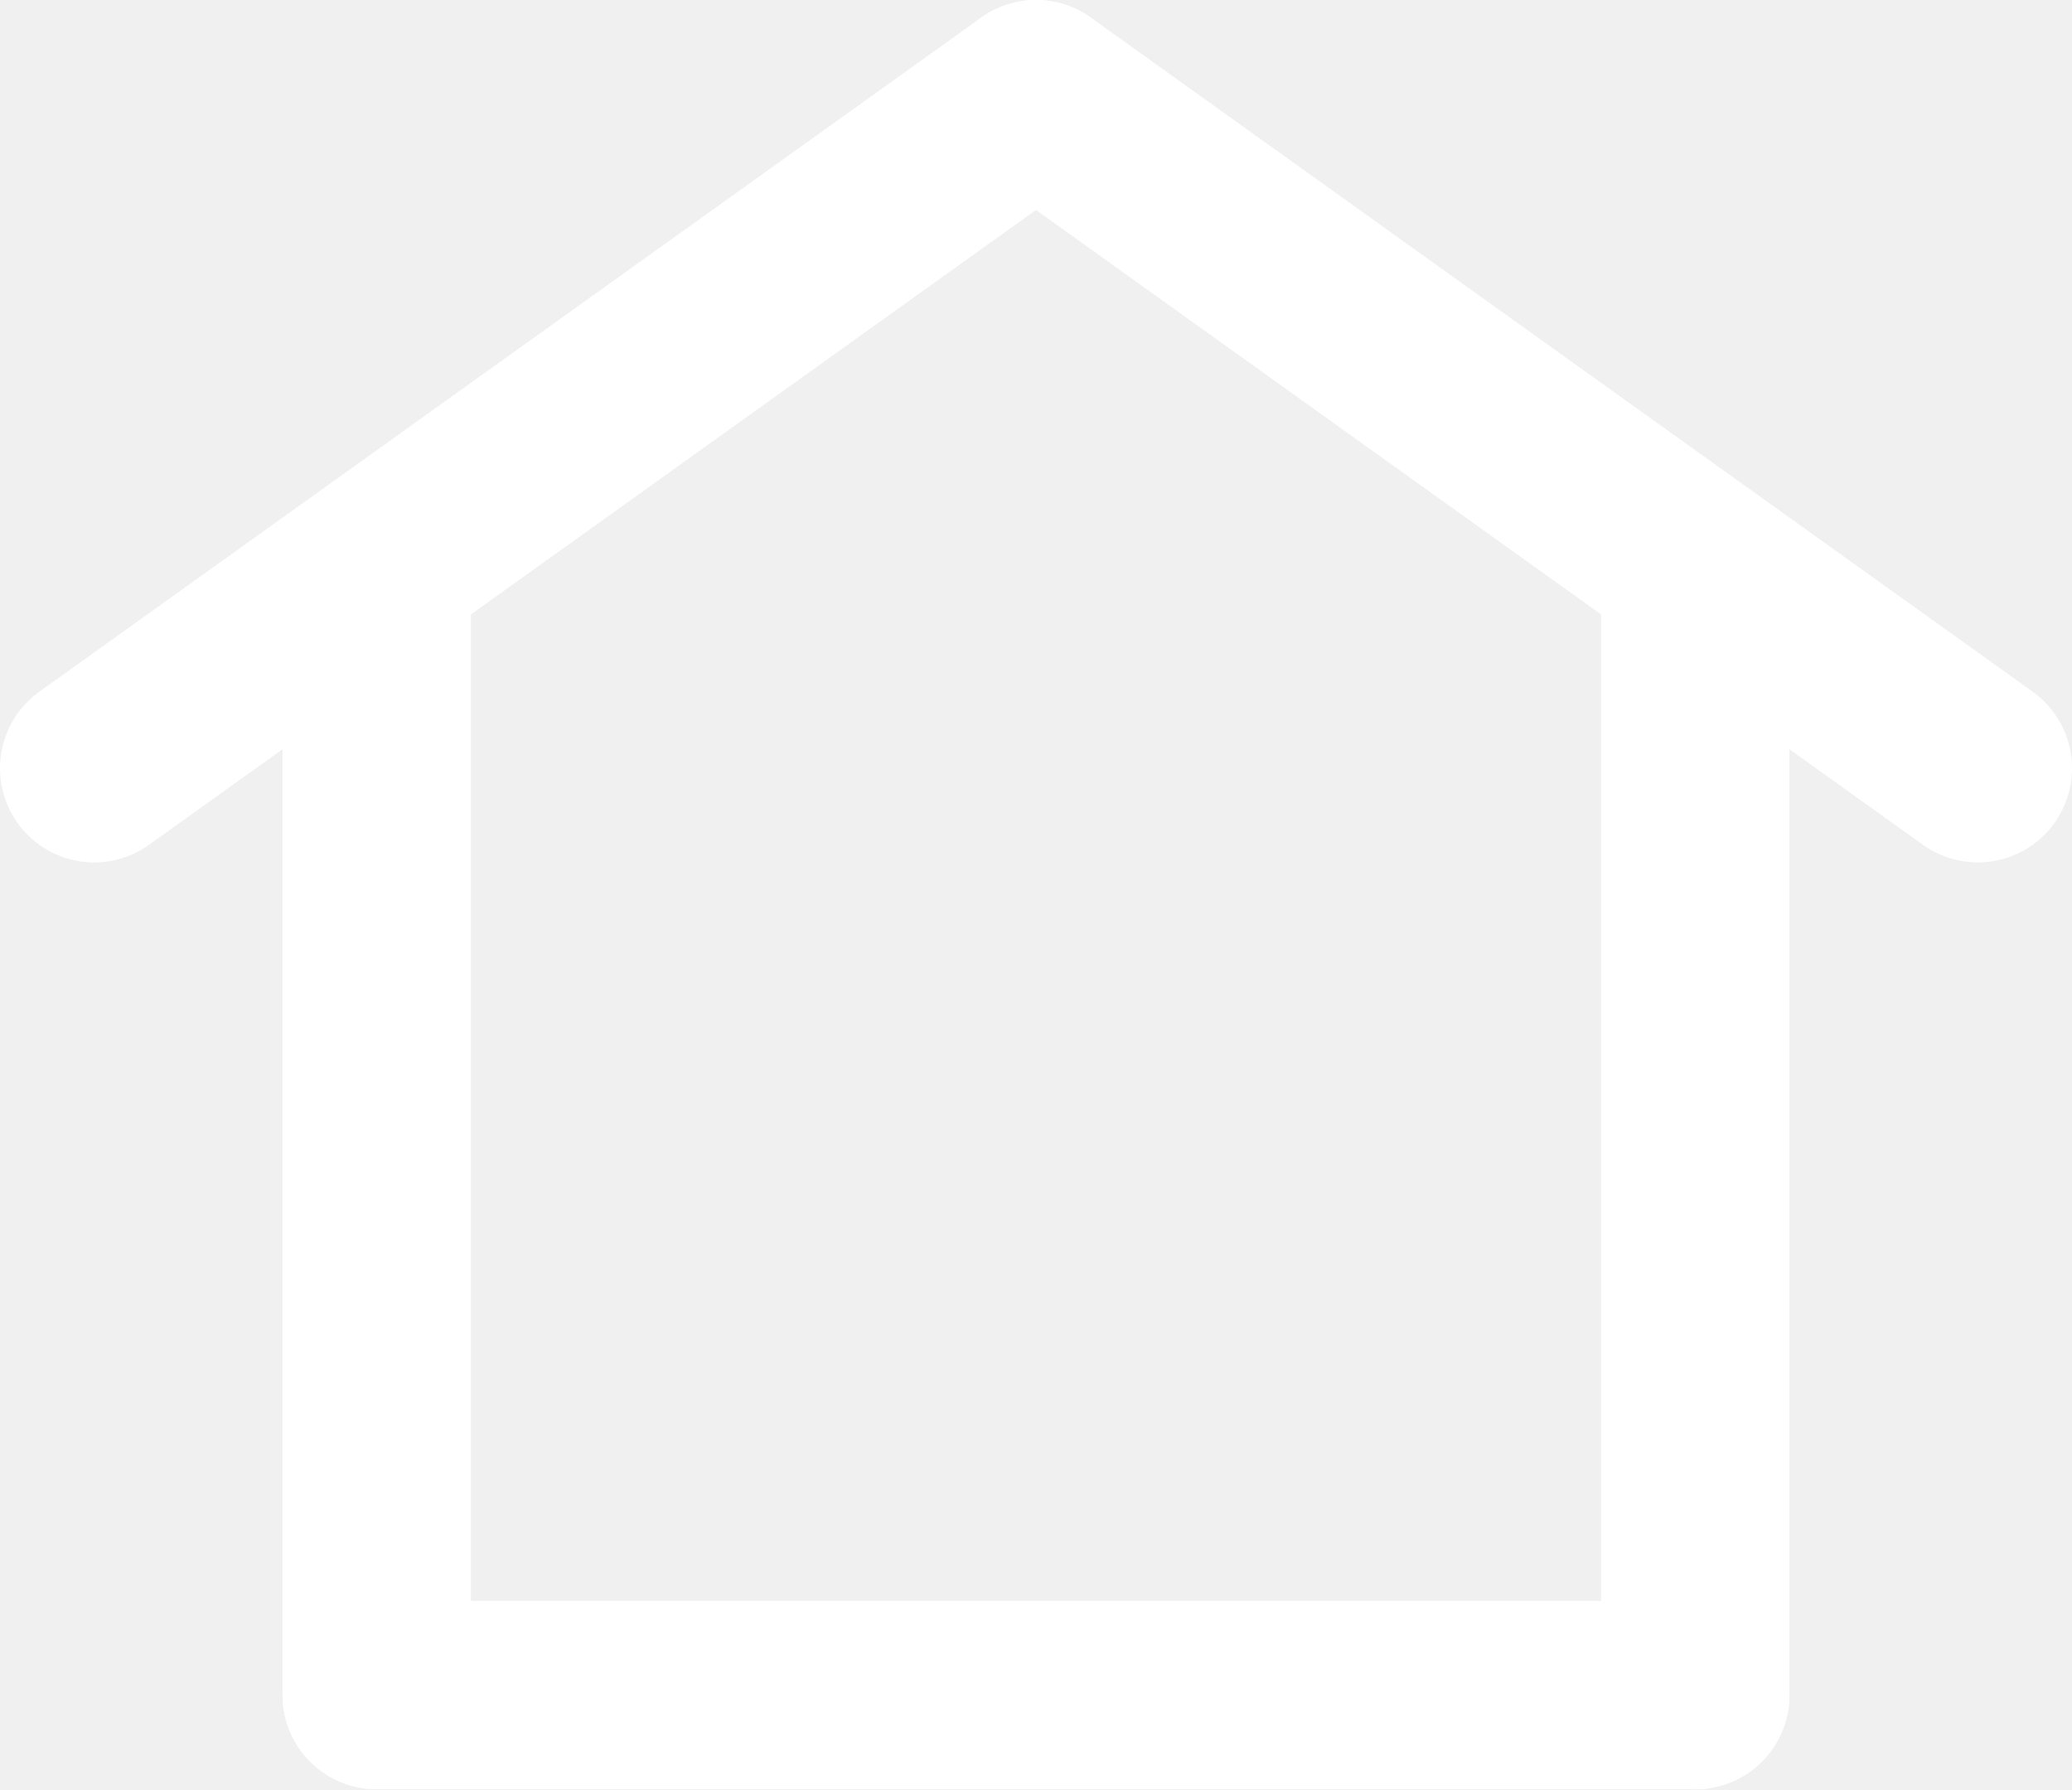
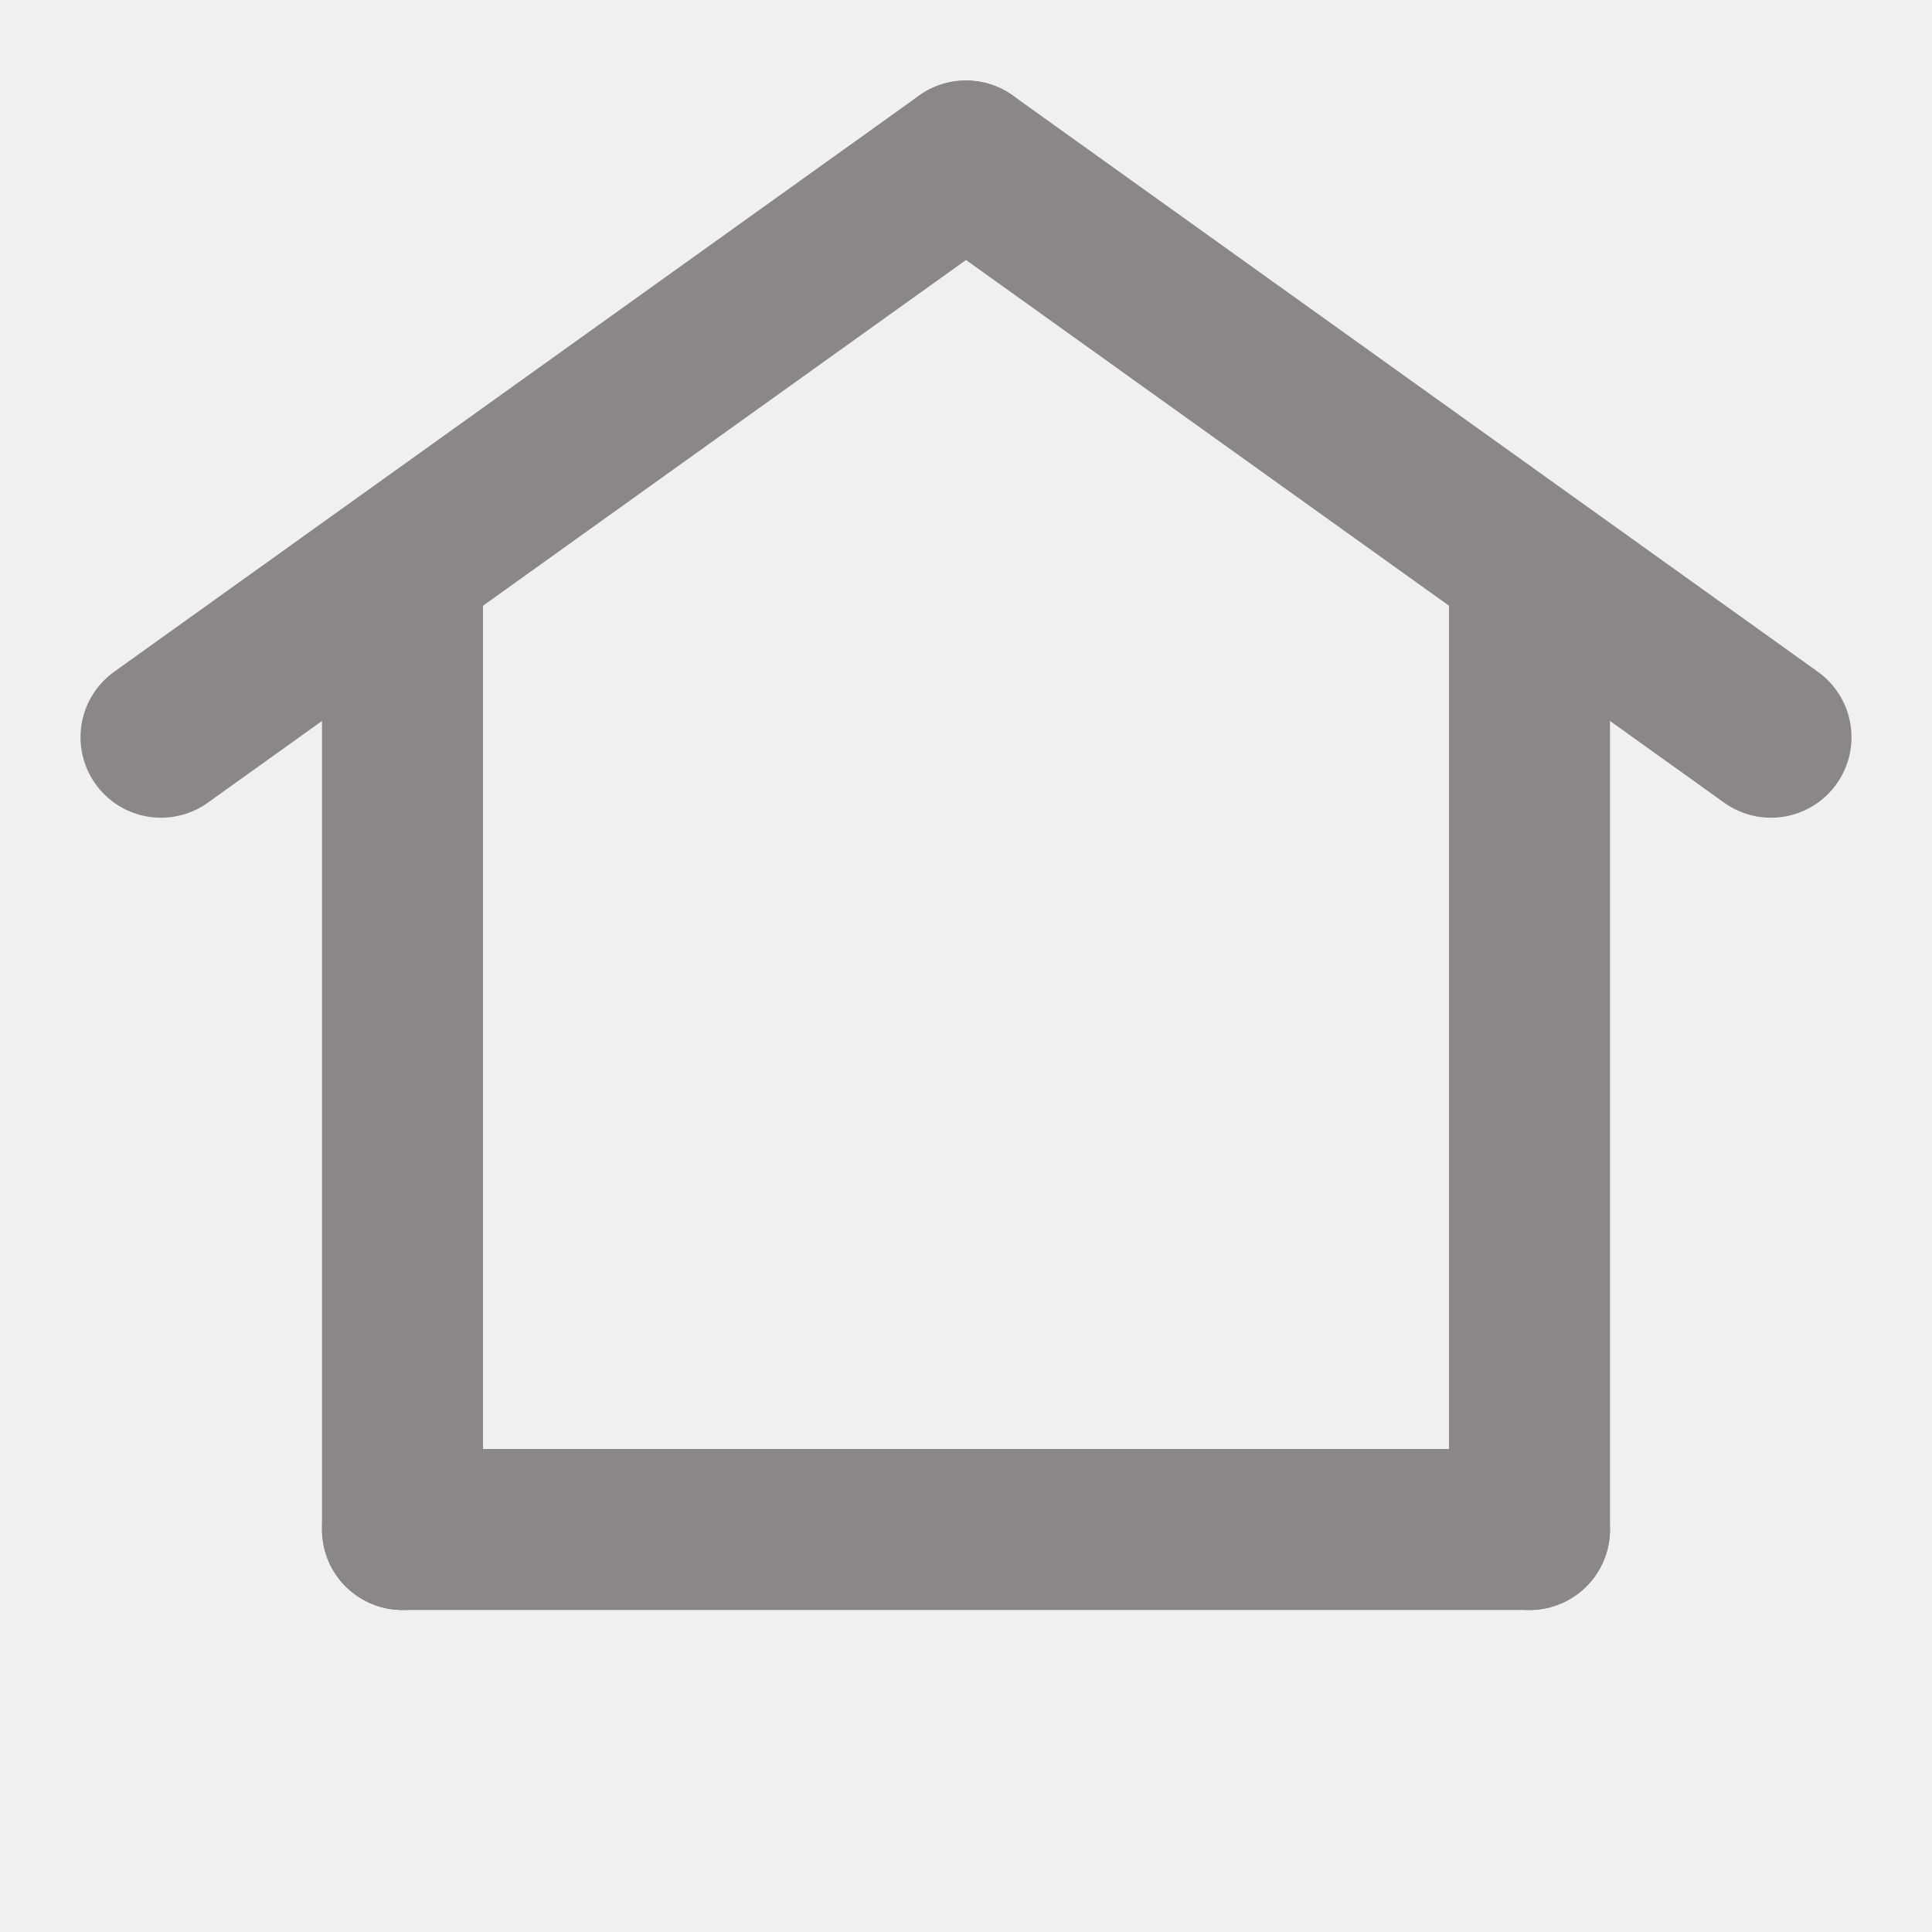
- <svg xmlns="http://www.w3.org/2000/svg" width="22" height="19" viewBox="0 0 22 19" fill="none">
-   <path d="M21 8.158L11 1" stroke="white" stroke-width="2" stroke-linecap="round" stroke-linejoin="round" />
-   <path d="M1 8.158L11 1" stroke="white" stroke-width="2" stroke-linecap="round" stroke-linejoin="round" />
-   <path d="M4 18V6.368" stroke="white" stroke-width="2" stroke-linecap="round" />
-   <path d="M18 18V6.368" stroke="white" stroke-width="2" stroke-linecap="round" />
-   <path d="M4 18H18" stroke="white" stroke-width="2" stroke-linecap="round" />
+ <svg xmlns="http://www.w3.org/2000/svg" width="24" height="24" viewBox="0 0 24 24" fill="none">
+   <path d="M22 9.158L12 2" stroke="#8C8787" stroke-width="2" stroke-linecap="round" stroke-linejoin="round" />
+   <path d="M2 9.158L12 2" stroke="#8C8787" stroke-width="2" stroke-linecap="round" stroke-linejoin="round" />
+   <path d="M5 19V7.368" stroke="#8C8787" stroke-width="2" stroke-linecap="round" />
+   <path d="M19 19V7.368" stroke="#8C8787" stroke-width="2" stroke-linecap="round" />
+   <path d="M5 19H19" stroke="#8C8787" stroke-width="2" stroke-linecap="round" />
</svg>
